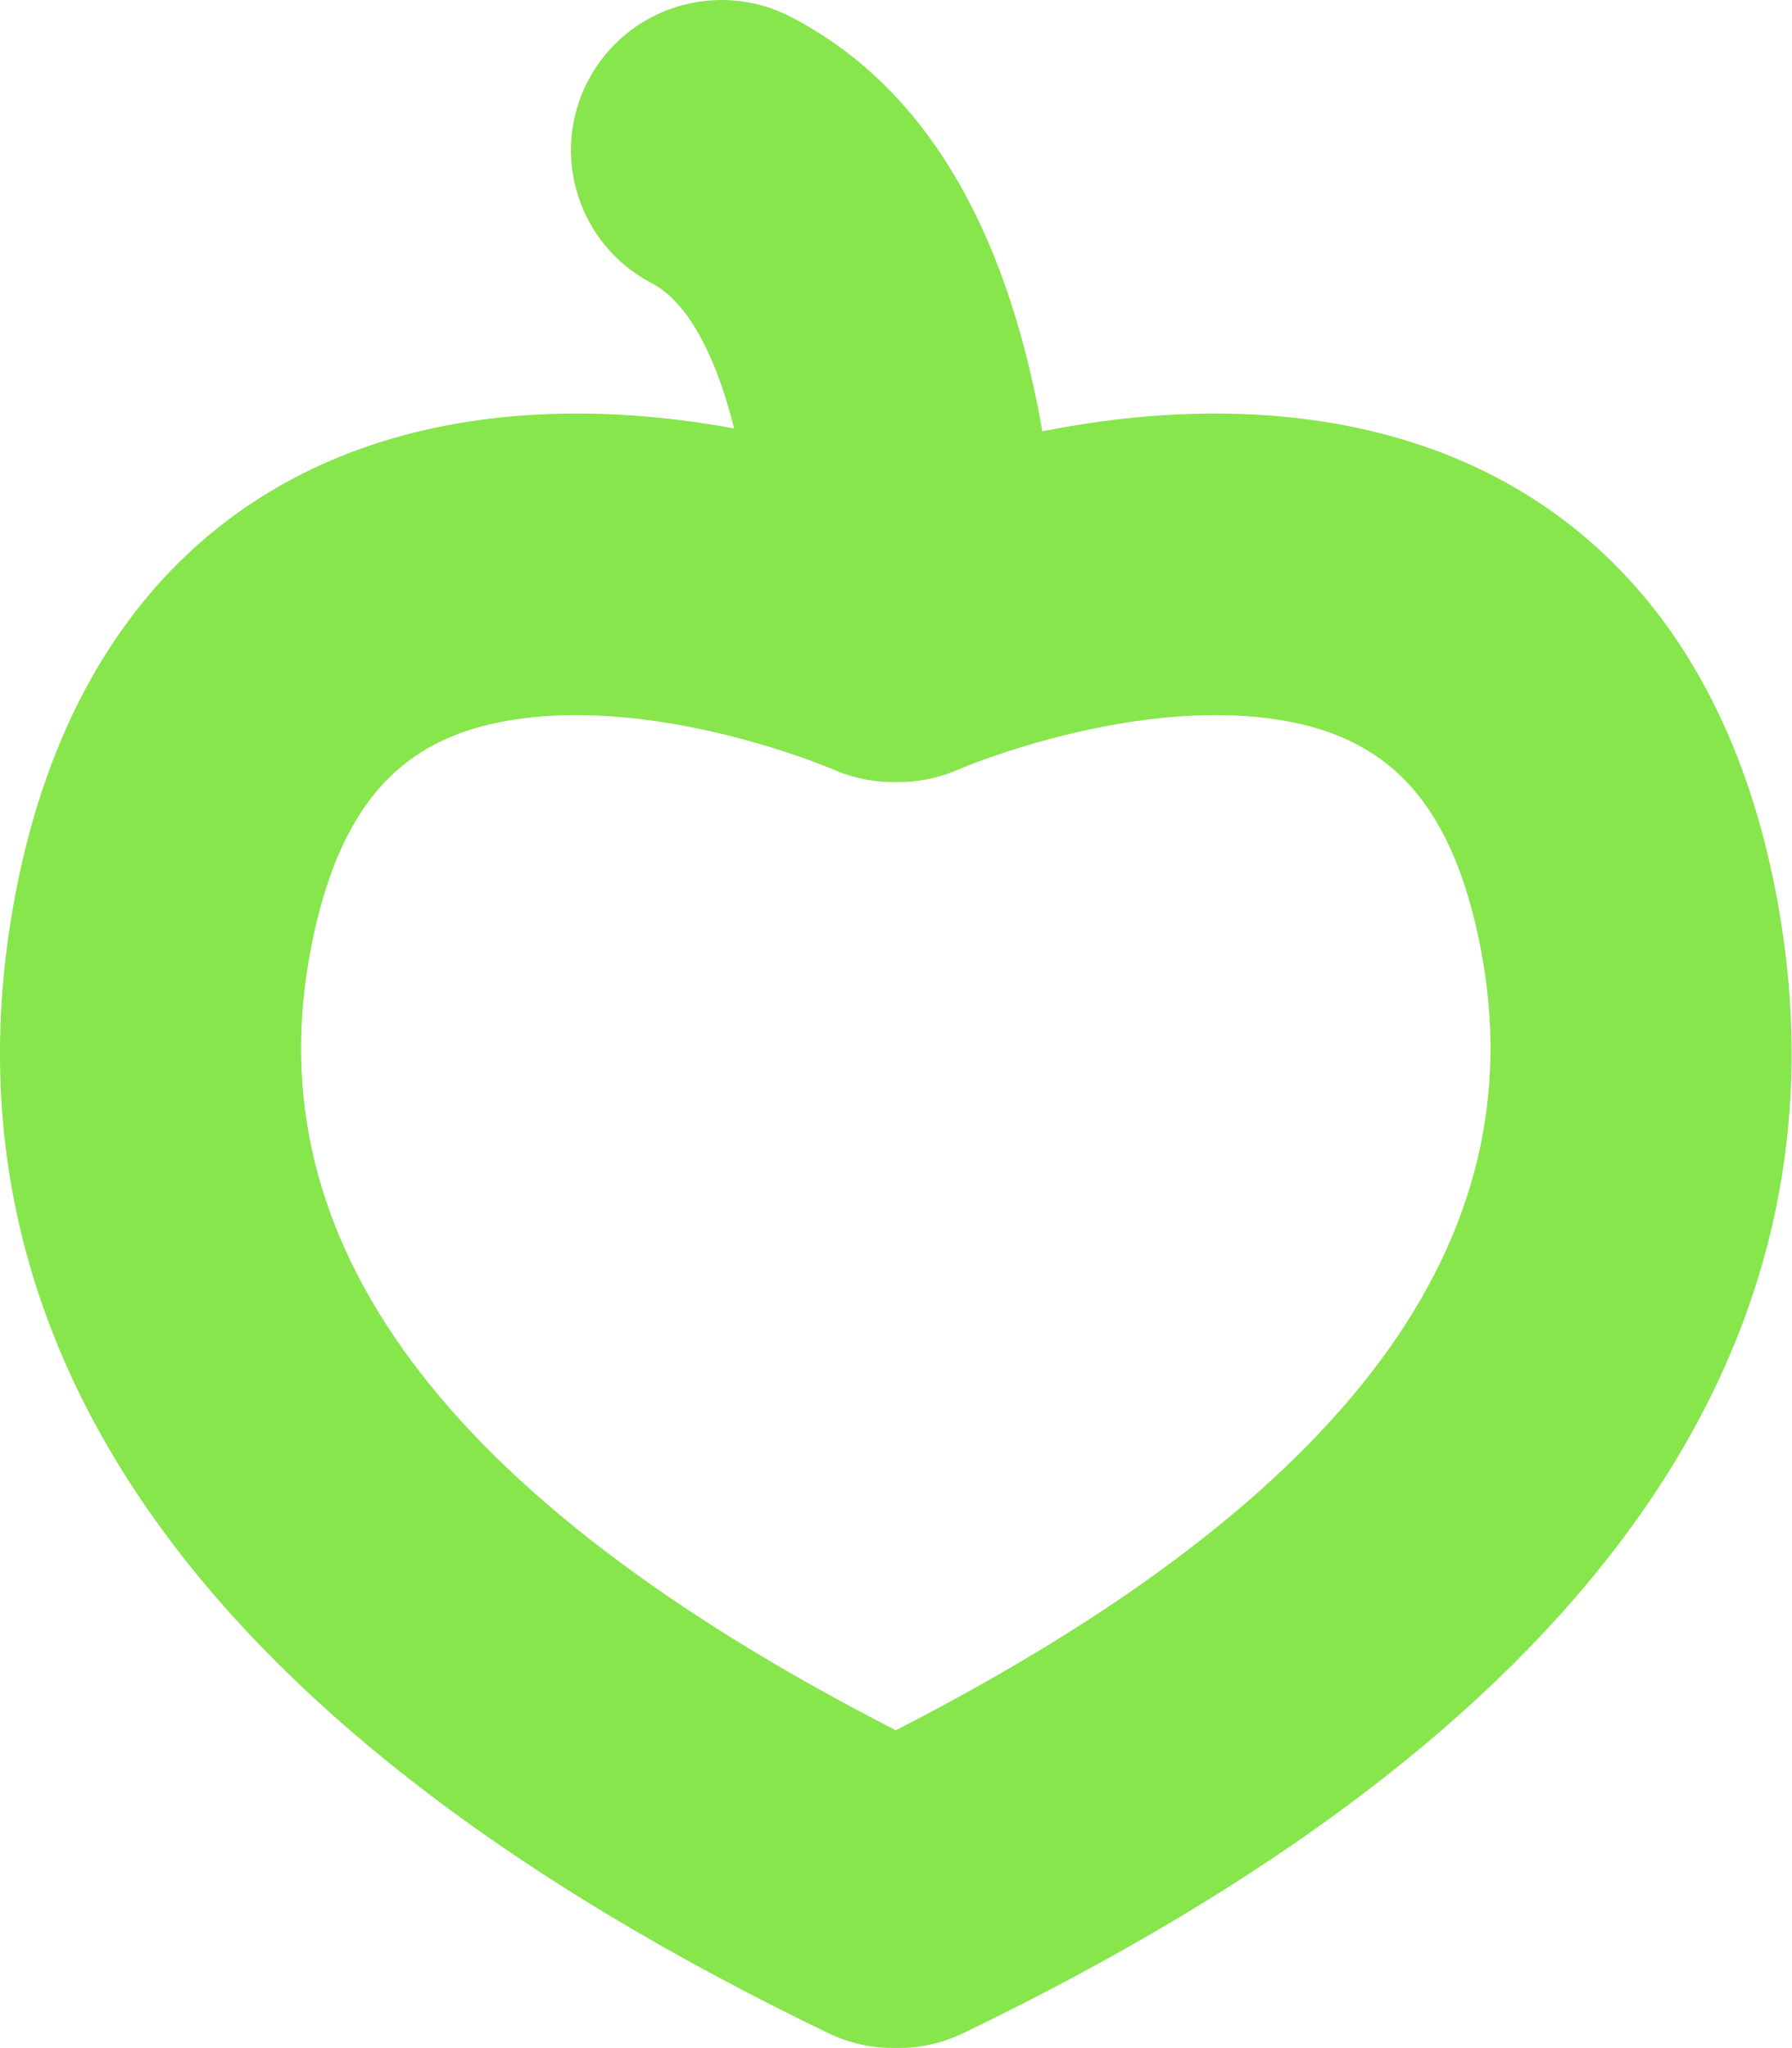
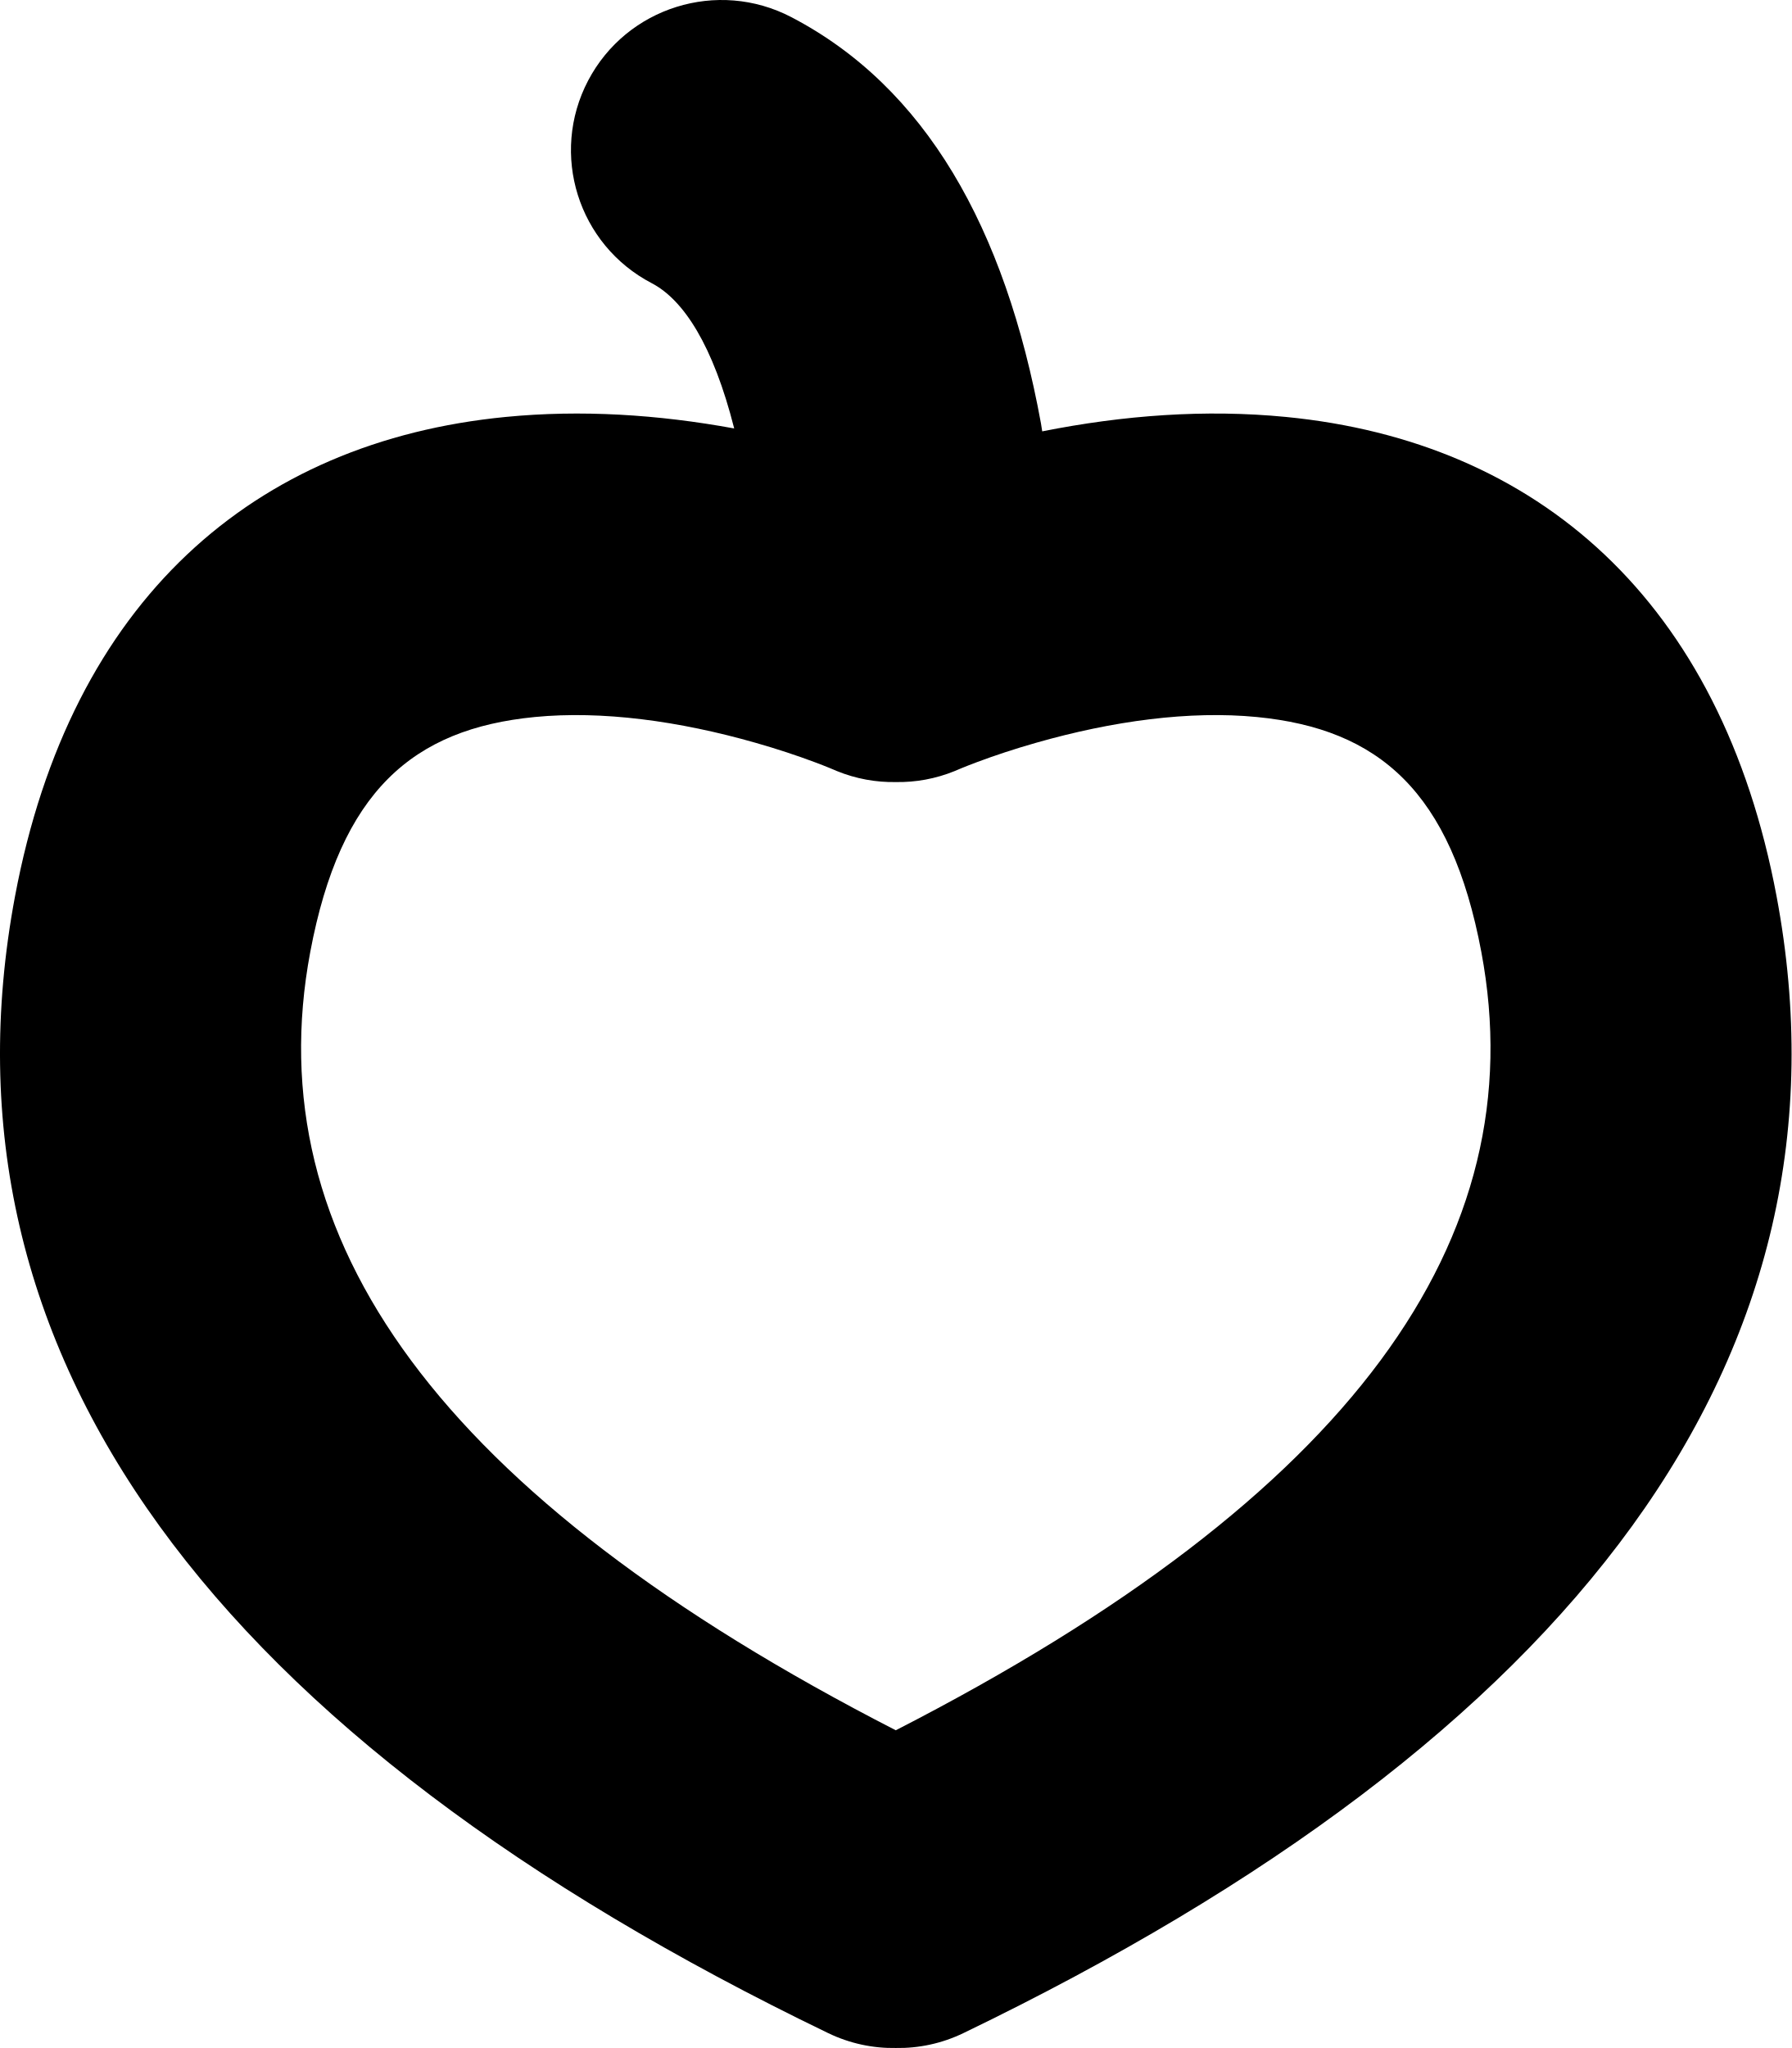
<svg xmlns="http://www.w3.org/2000/svg" width="182px" height="208px" viewBox="0 0 182 208" version="1.1">
  <g id="Nutrim" stroke="none" stroke-width="1" fill="none" fill-rule="evenodd">
-     <g id="Medium" transform="translate(-362, -160)" fill="#87E64B" fill-rule="nonzero">
+     <g id="Medium" transform="translate(-362, -160)" fill="#000000" fill-rule="nonzero">
      <g id="logo_outlines-copy" transform="translate(362, 160)">
        <path d="M80.388,1.74 C93.983,8.831 102.097,23.049 105.749,43.013 C105.798,43.279 105.839,43.545 105.874,43.81 C114.134,42.166 122.458,41.549 130.633,42.346 C156.16,44.837 174.821,60.92 180.474,91.027 C189.232,137.677 160.114,176.45 97.876,206.484 C95.656,207.555 93.306,208.039 91,207.998 C88.695,208.039 86.345,207.555 84.124,206.484 C21.886,176.45 -7.232,137.677 1.526,91.027 C7.179,60.92 25.84,44.837 51.367,42.346 C59.033,41.598 66.83,42.095 74.584,43.514 C72.451,35.094 69.454,30.456 66.208,28.763 C58.723,24.859 55.83,15.645 59.746,8.183 C63.661,0.721 72.903,-2.163 80.388,1.74 Z M105.235,75.443 C103.035,76.07 101.022,76.74 99.256,77.401 C98.662,77.622 98.151,77.823 97.729,77.996 C97.598,78.05 97.491,78.095 97.411,78.129 L97.39,78.137 L97.004,78.302 C95.041,79.103 93.002,79.464 91.001,79.428 C88.998,79.464 86.96,79.103 84.996,78.302 L84.62,78.14 L84.589,78.129 C84.509,78.095 84.402,78.05 84.271,77.996 C83.849,77.823 83.338,77.622 82.744,77.401 C80.978,76.74 78.965,76.07 76.765,75.443 C68.963,73.215 61.136,72.157 54.321,72.822 C41.933,74.031 34.582,80.366 31.516,96.695 C26.053,125.791 44.489,151.884 90.999,175.731 C137.511,151.884 155.947,125.791 150.484,96.695 C147.418,80.366 140.067,74.031 127.679,72.822 C120.864,72.157 113.037,73.215 105.235,75.443 Z" id="logo_shape" />
      </g>
    </g>
  </g>
</svg>
